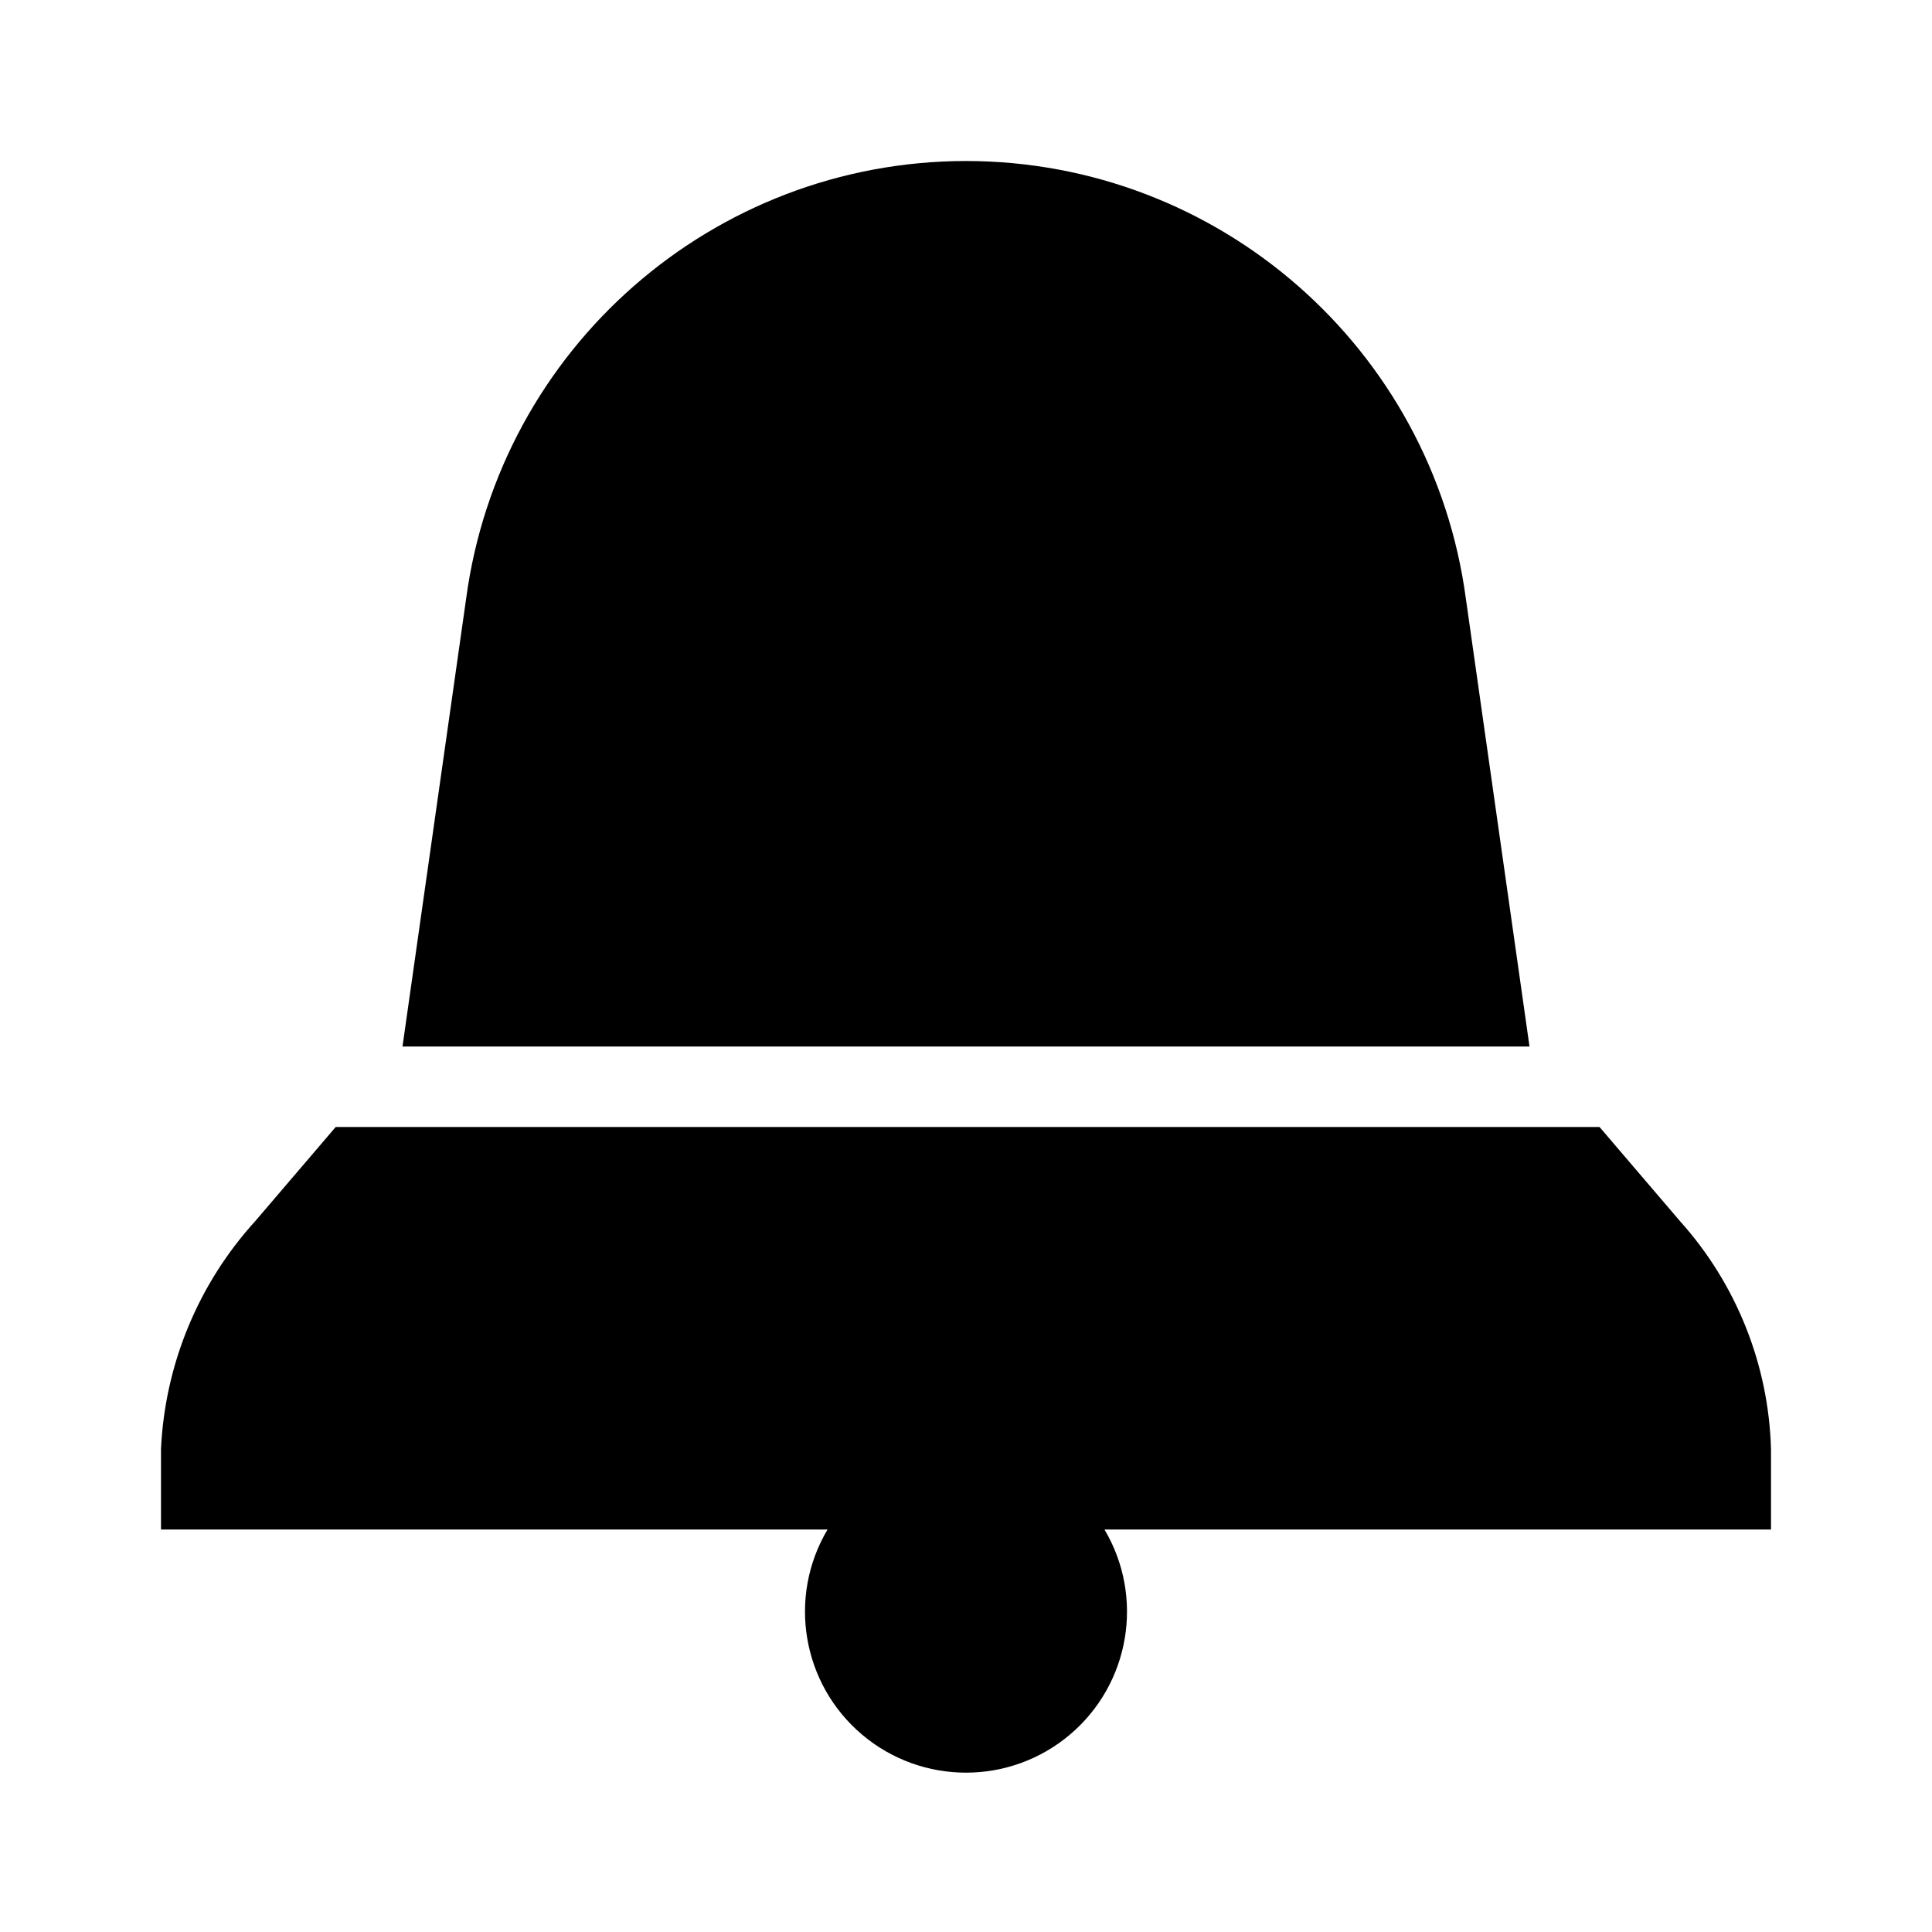
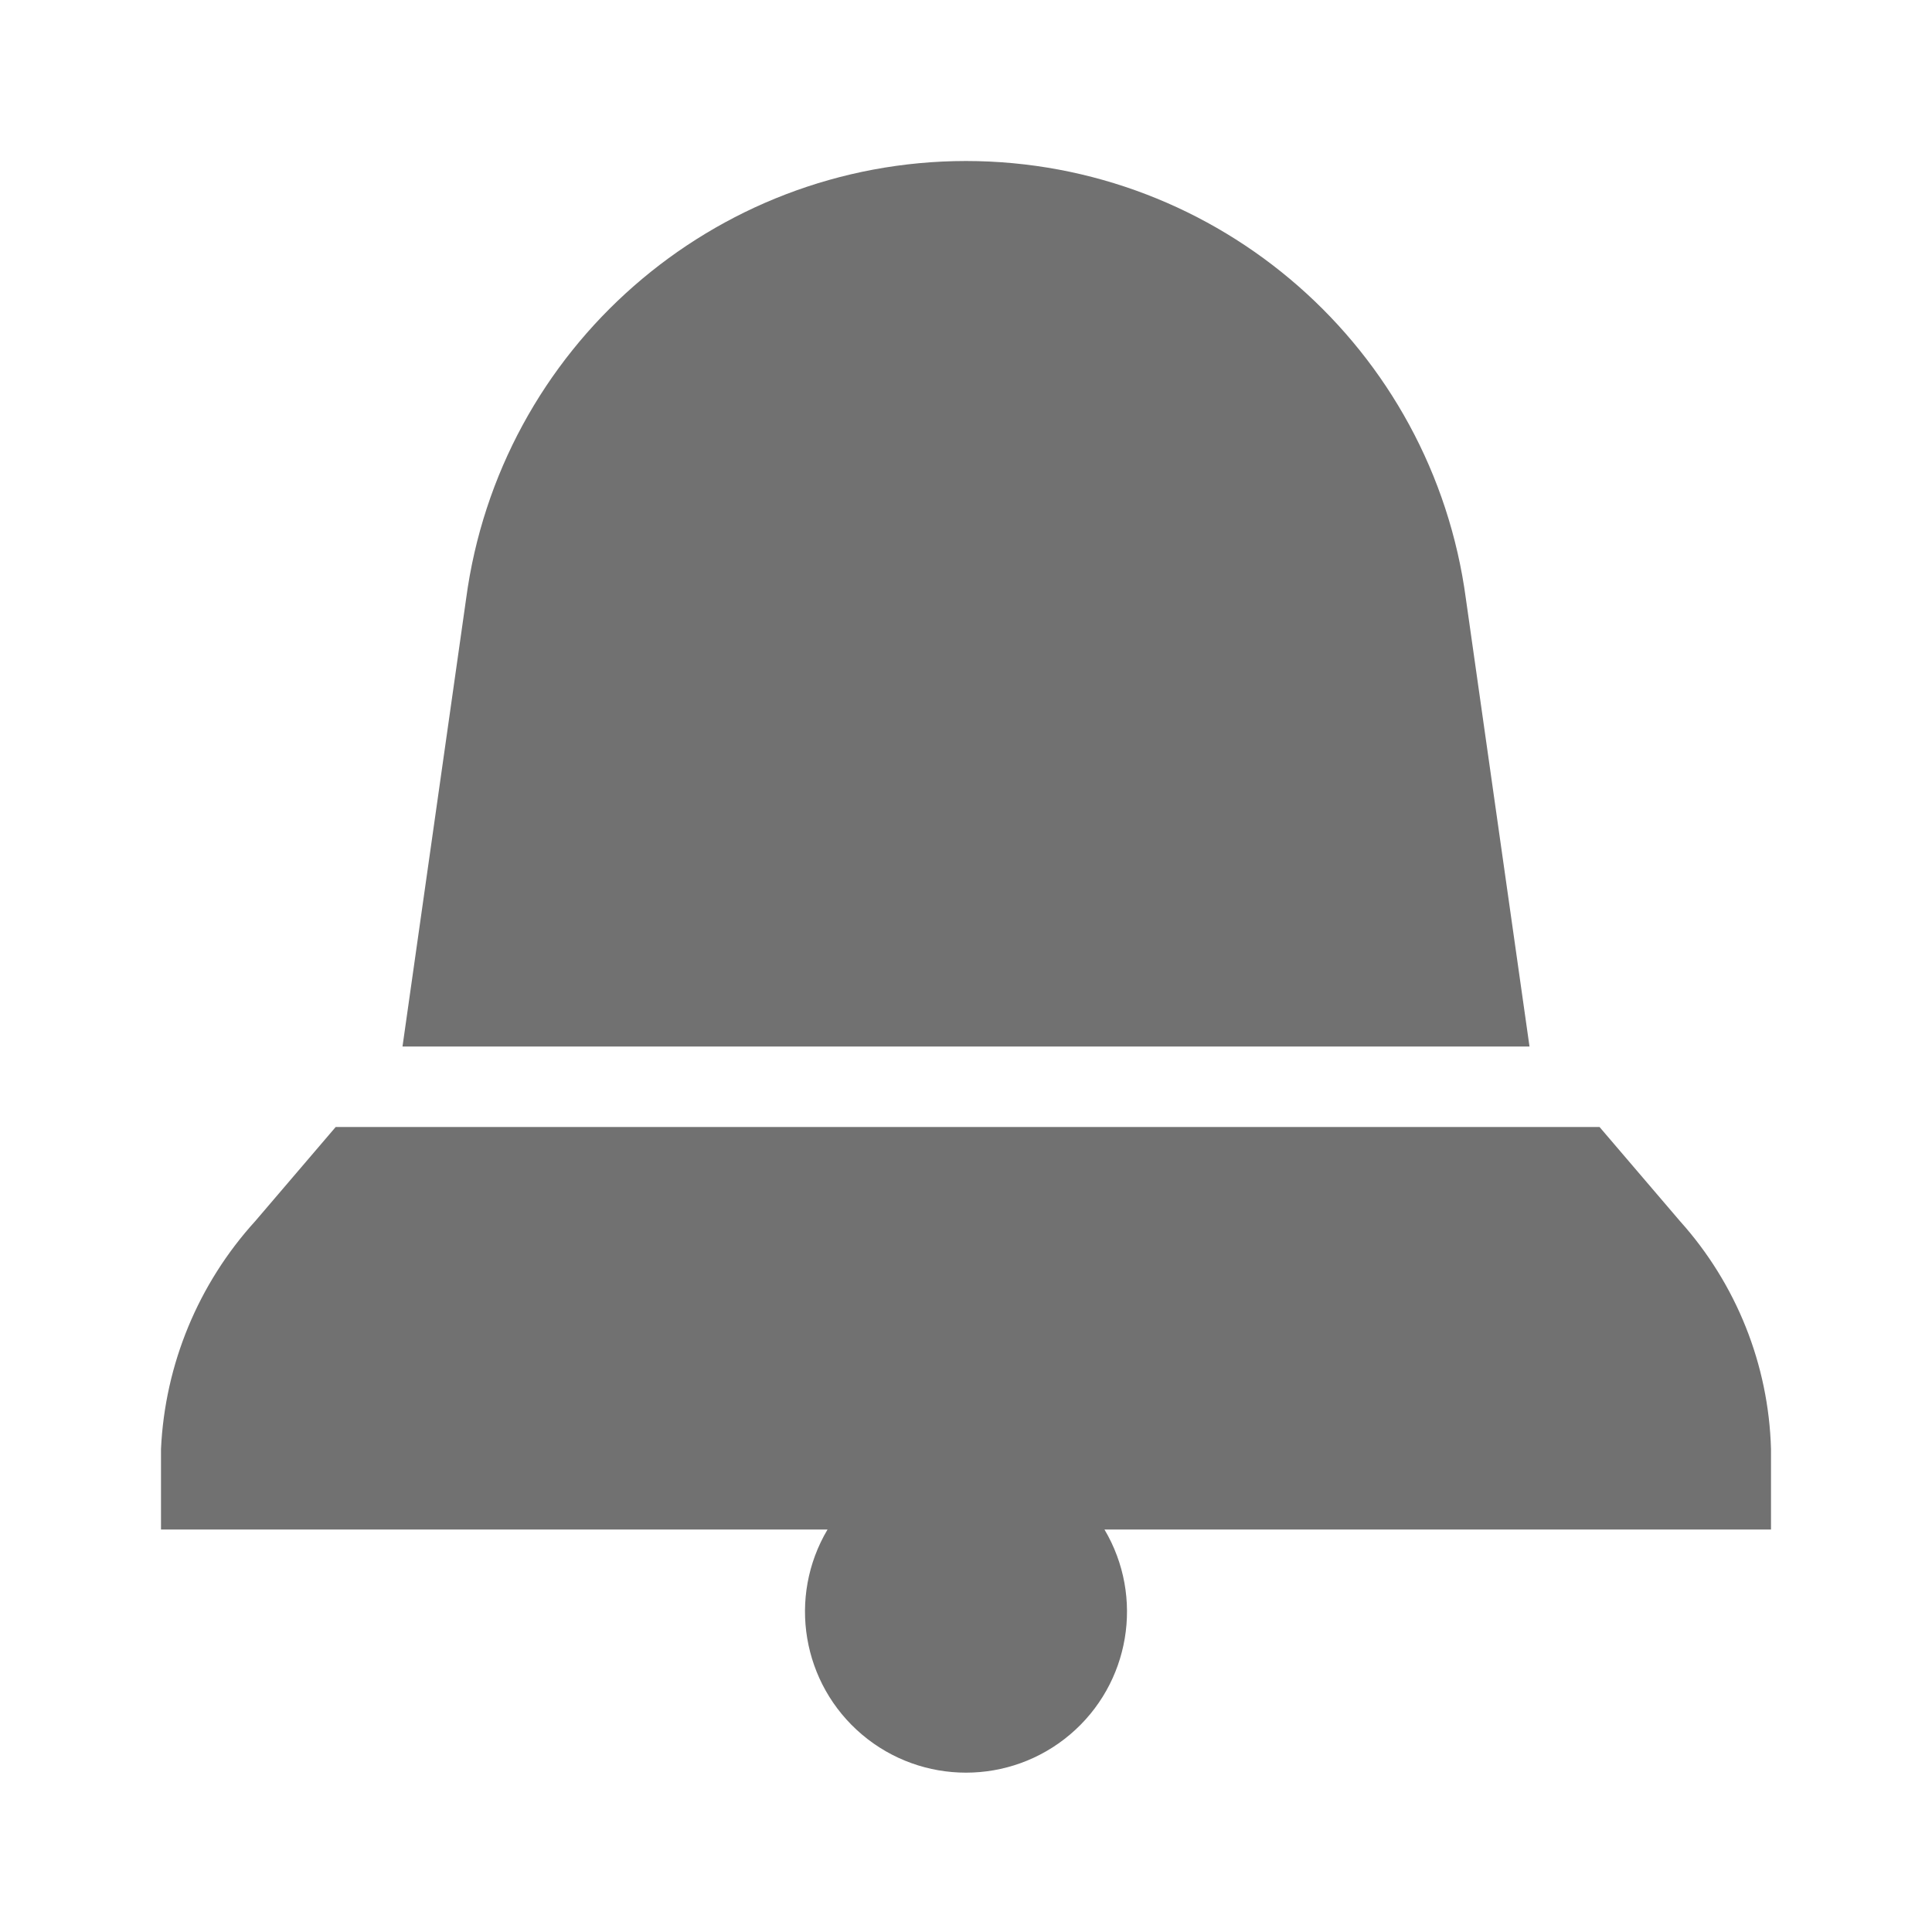
- <svg xmlns="http://www.w3.org/2000/svg" viewBox="0 0 24 24" data-supported-dps="24x24" fill="currentColor" className="mercado-match" width="24" height="24" focusable="false">
+ <svg xmlns="http://www.w3.org/2000/svg" viewBox="0 0 24 24" data-supported-dps="24x24" fill="#717171" className="mercado-match" width="24" height="24" focusable="false">
  <path d="M22 19h-8.28a2 2 0 11-3.44 0H2v-1a4.52 4.52 0 011.17-2.83l1-1.17h15.7l1 1.17A4.42 4.42 0 0122 18zM18.21 7.44A6.27 6.27 0 0012 2a6.27 6.27 0 00-6.21 5.44L5 13h14z" />
</svg>
